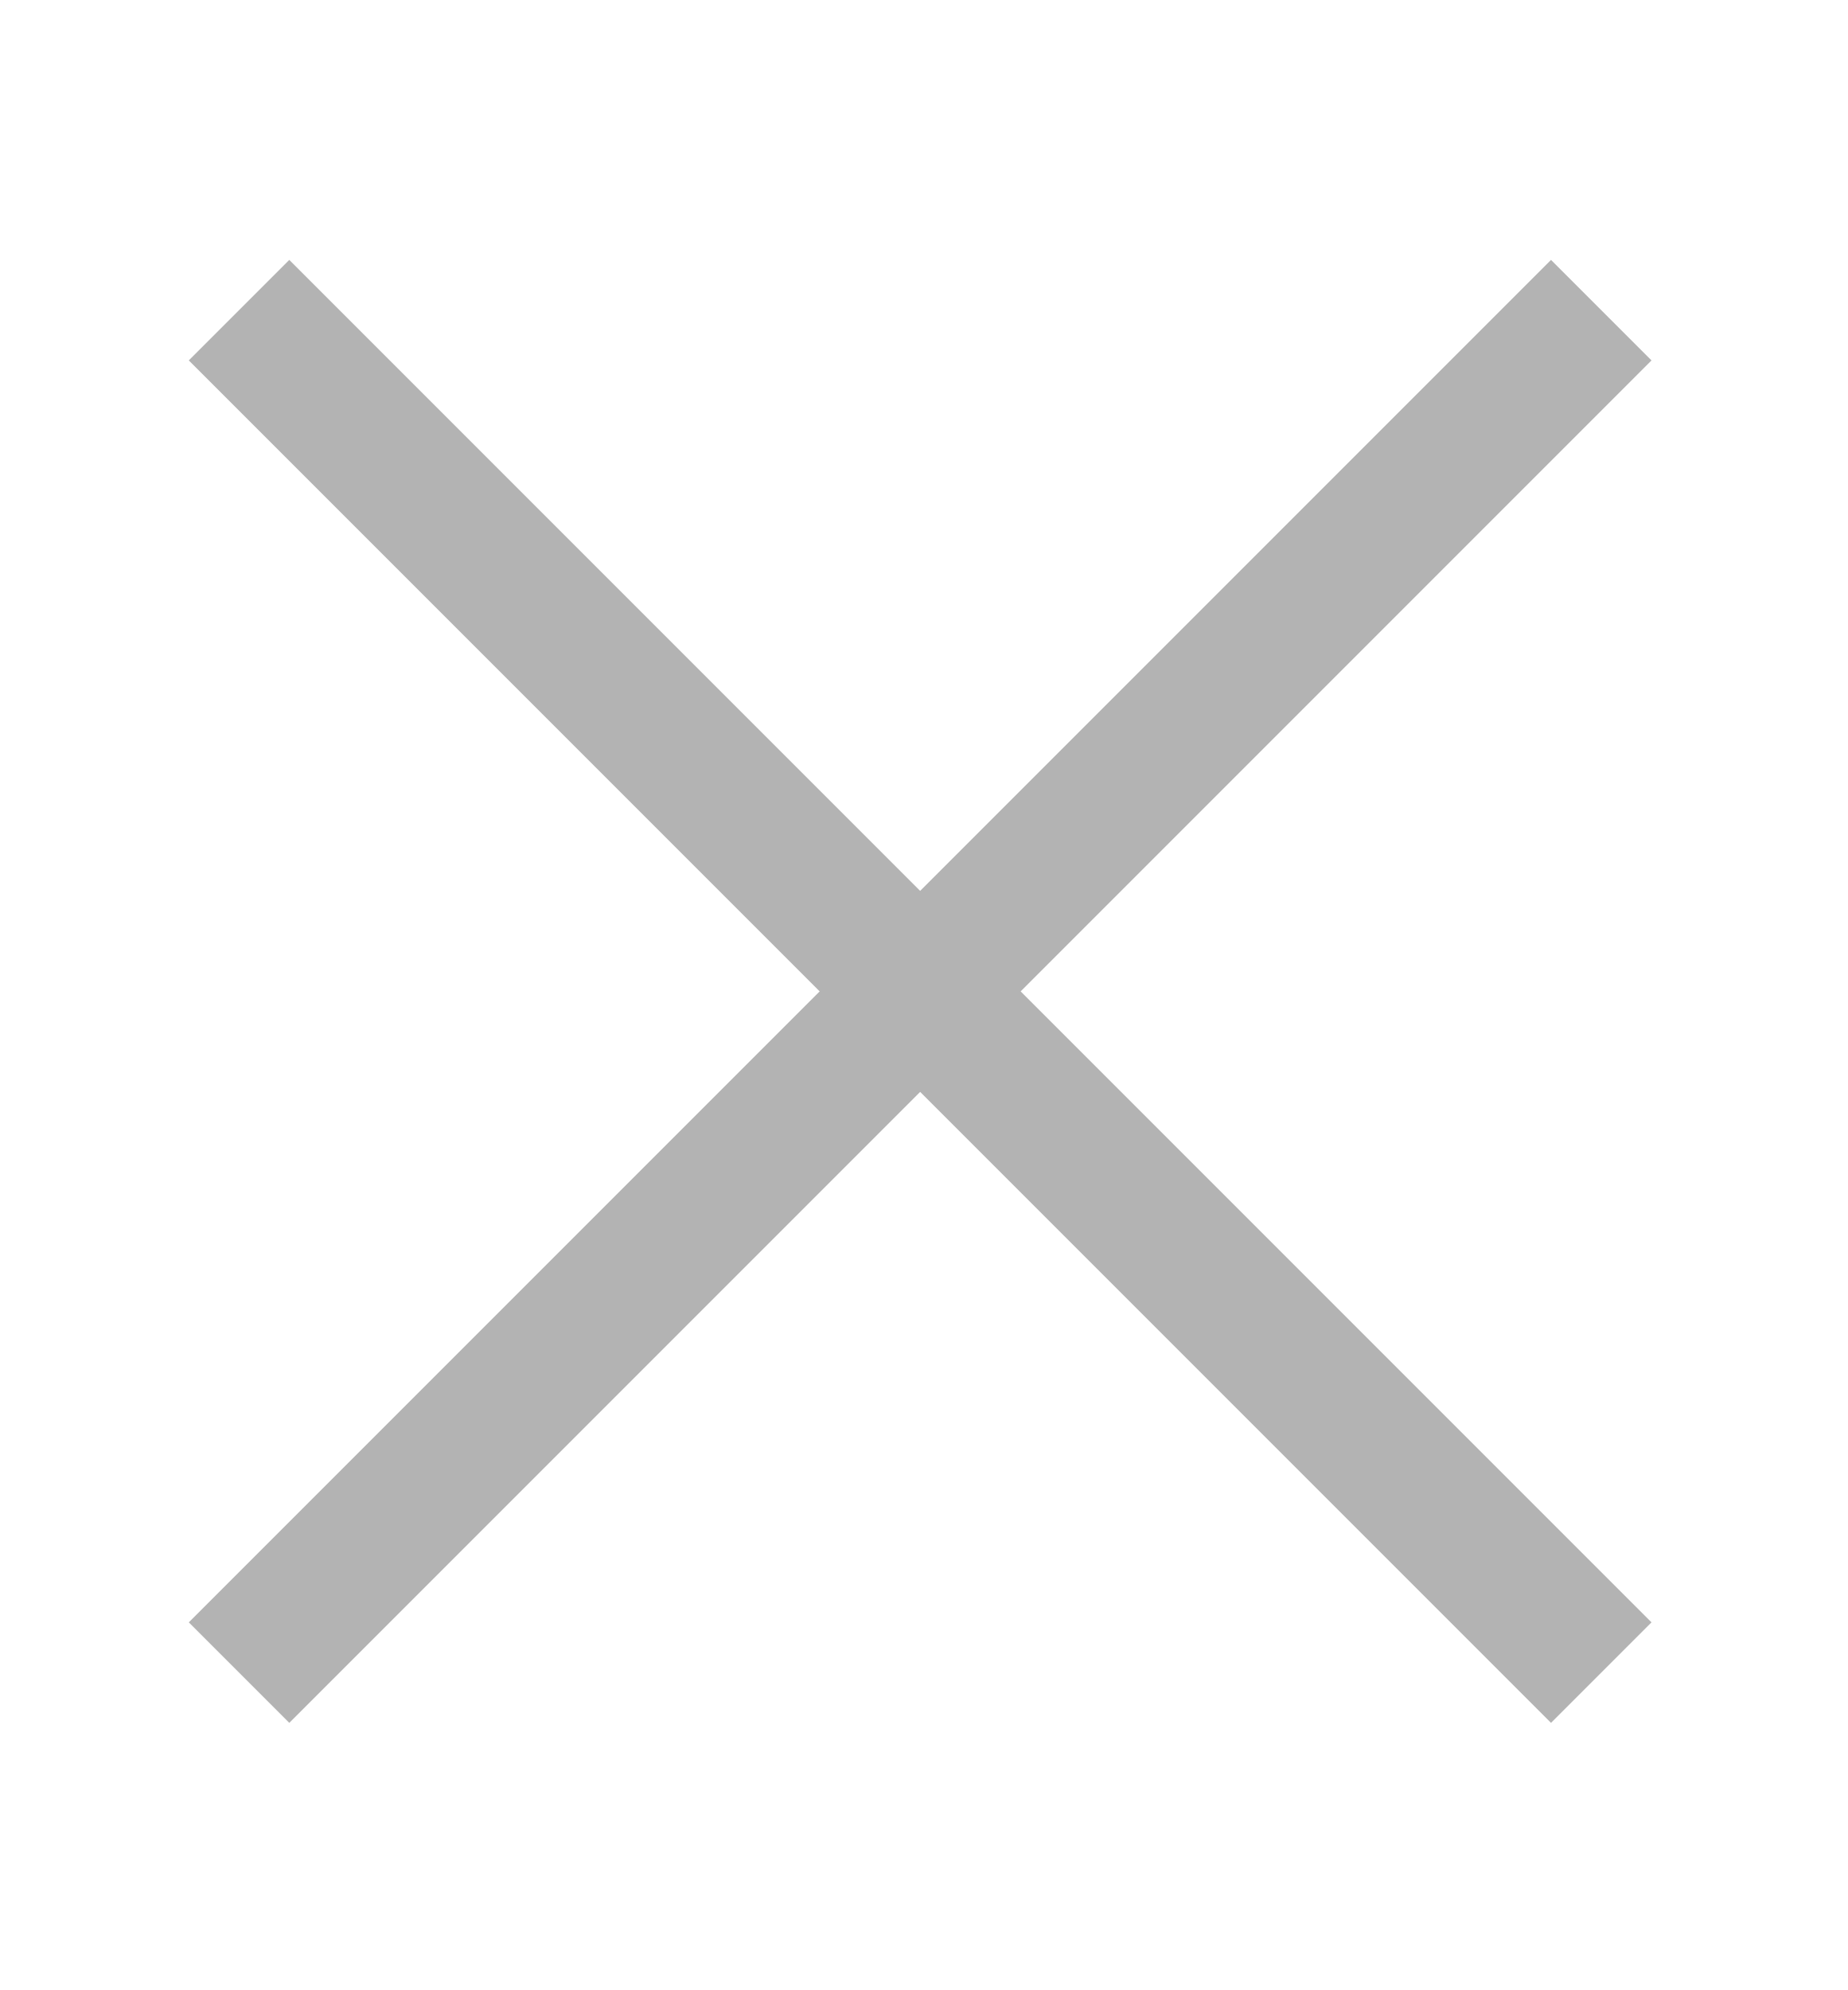
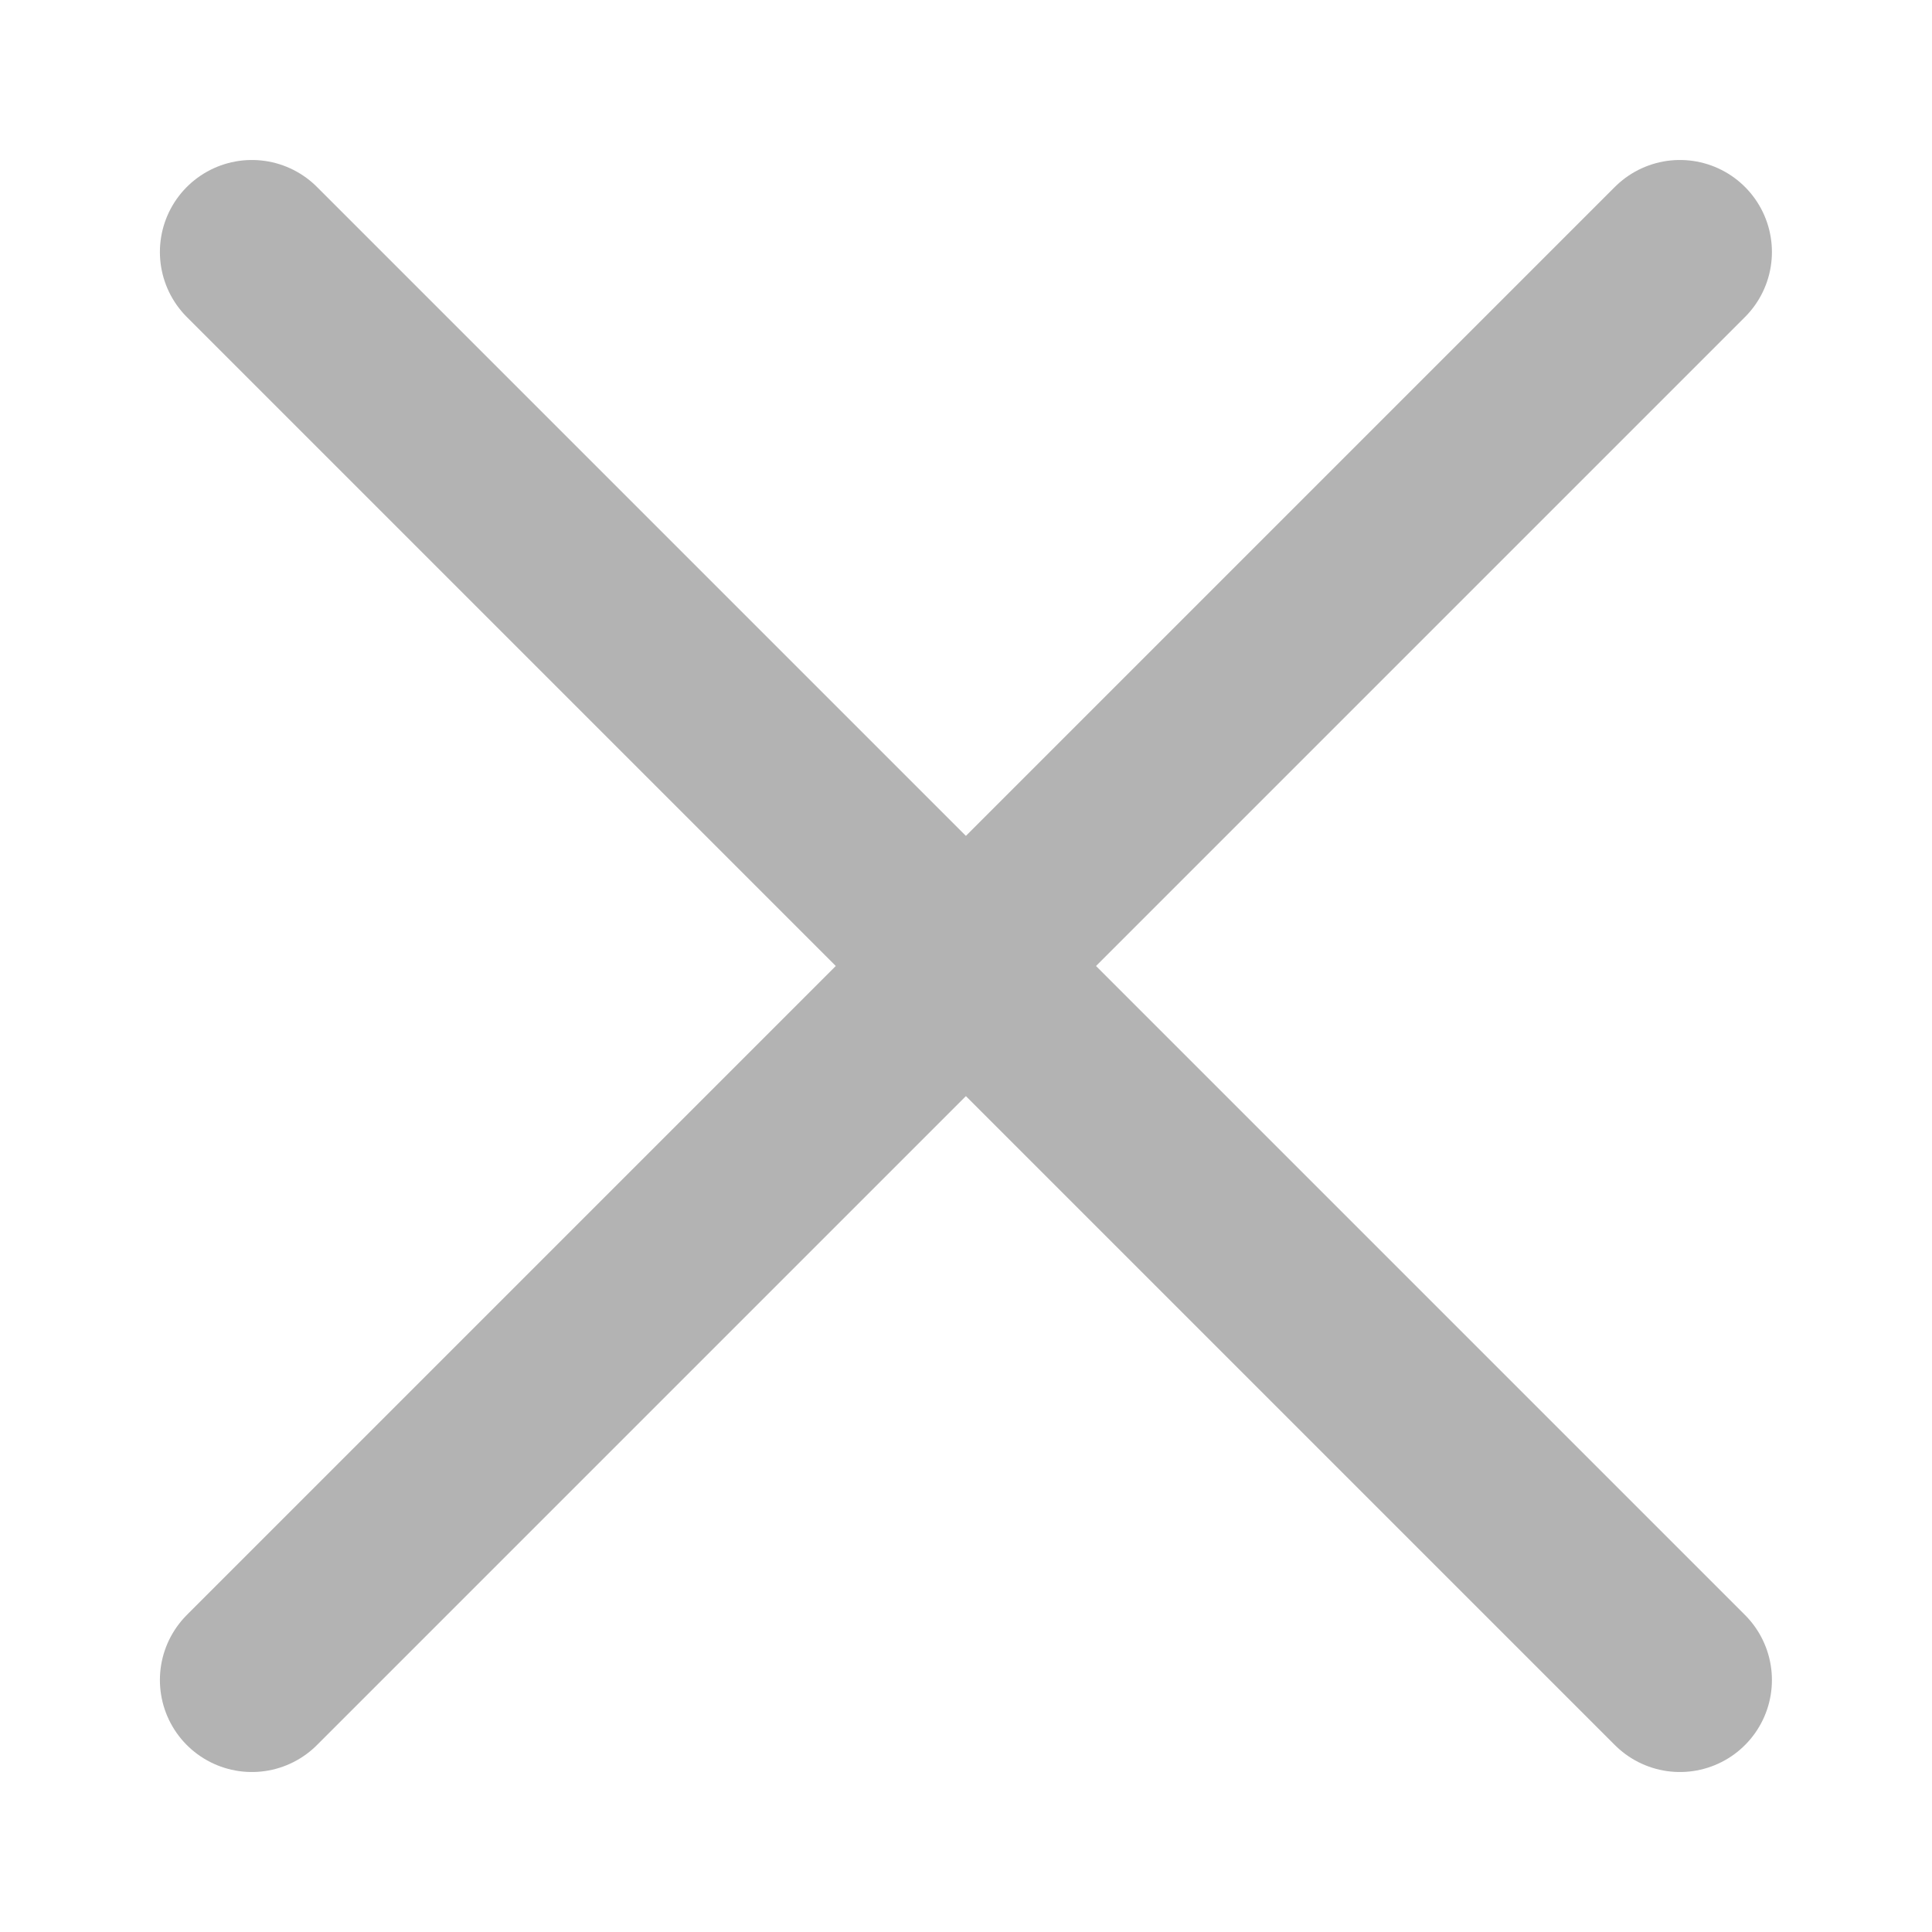
- <svg xmlns="http://www.w3.org/2000/svg" width="13" height="14" viewBox="0 0 13 14" fill="none">
-   <path d="M11.267 11.767L1.682 2.182" stroke="#B3B3B3" strokeWidth="1.6" strokeLinecap="round" />
-   <path d="M1.682 11.767L11.267 2.182" stroke="#B3B3B3" strokeWidth="1.6" strokeLinecap="round" />
+ <svg xmlns="http://www.w3.org/2000/svg" width="21" height="21" viewBox="0 0 21 21" fill="none">
+   <path d="M18.26 18.261L2.738 2.739" stroke="#B3B3B3" stroke-width="2" stroke-linecap="round" />
+   <path d="M2.738 18.261L18.26 2.739" stroke="#B3B3B3" stroke-width="2" stroke-linecap="round" />
</svg>
